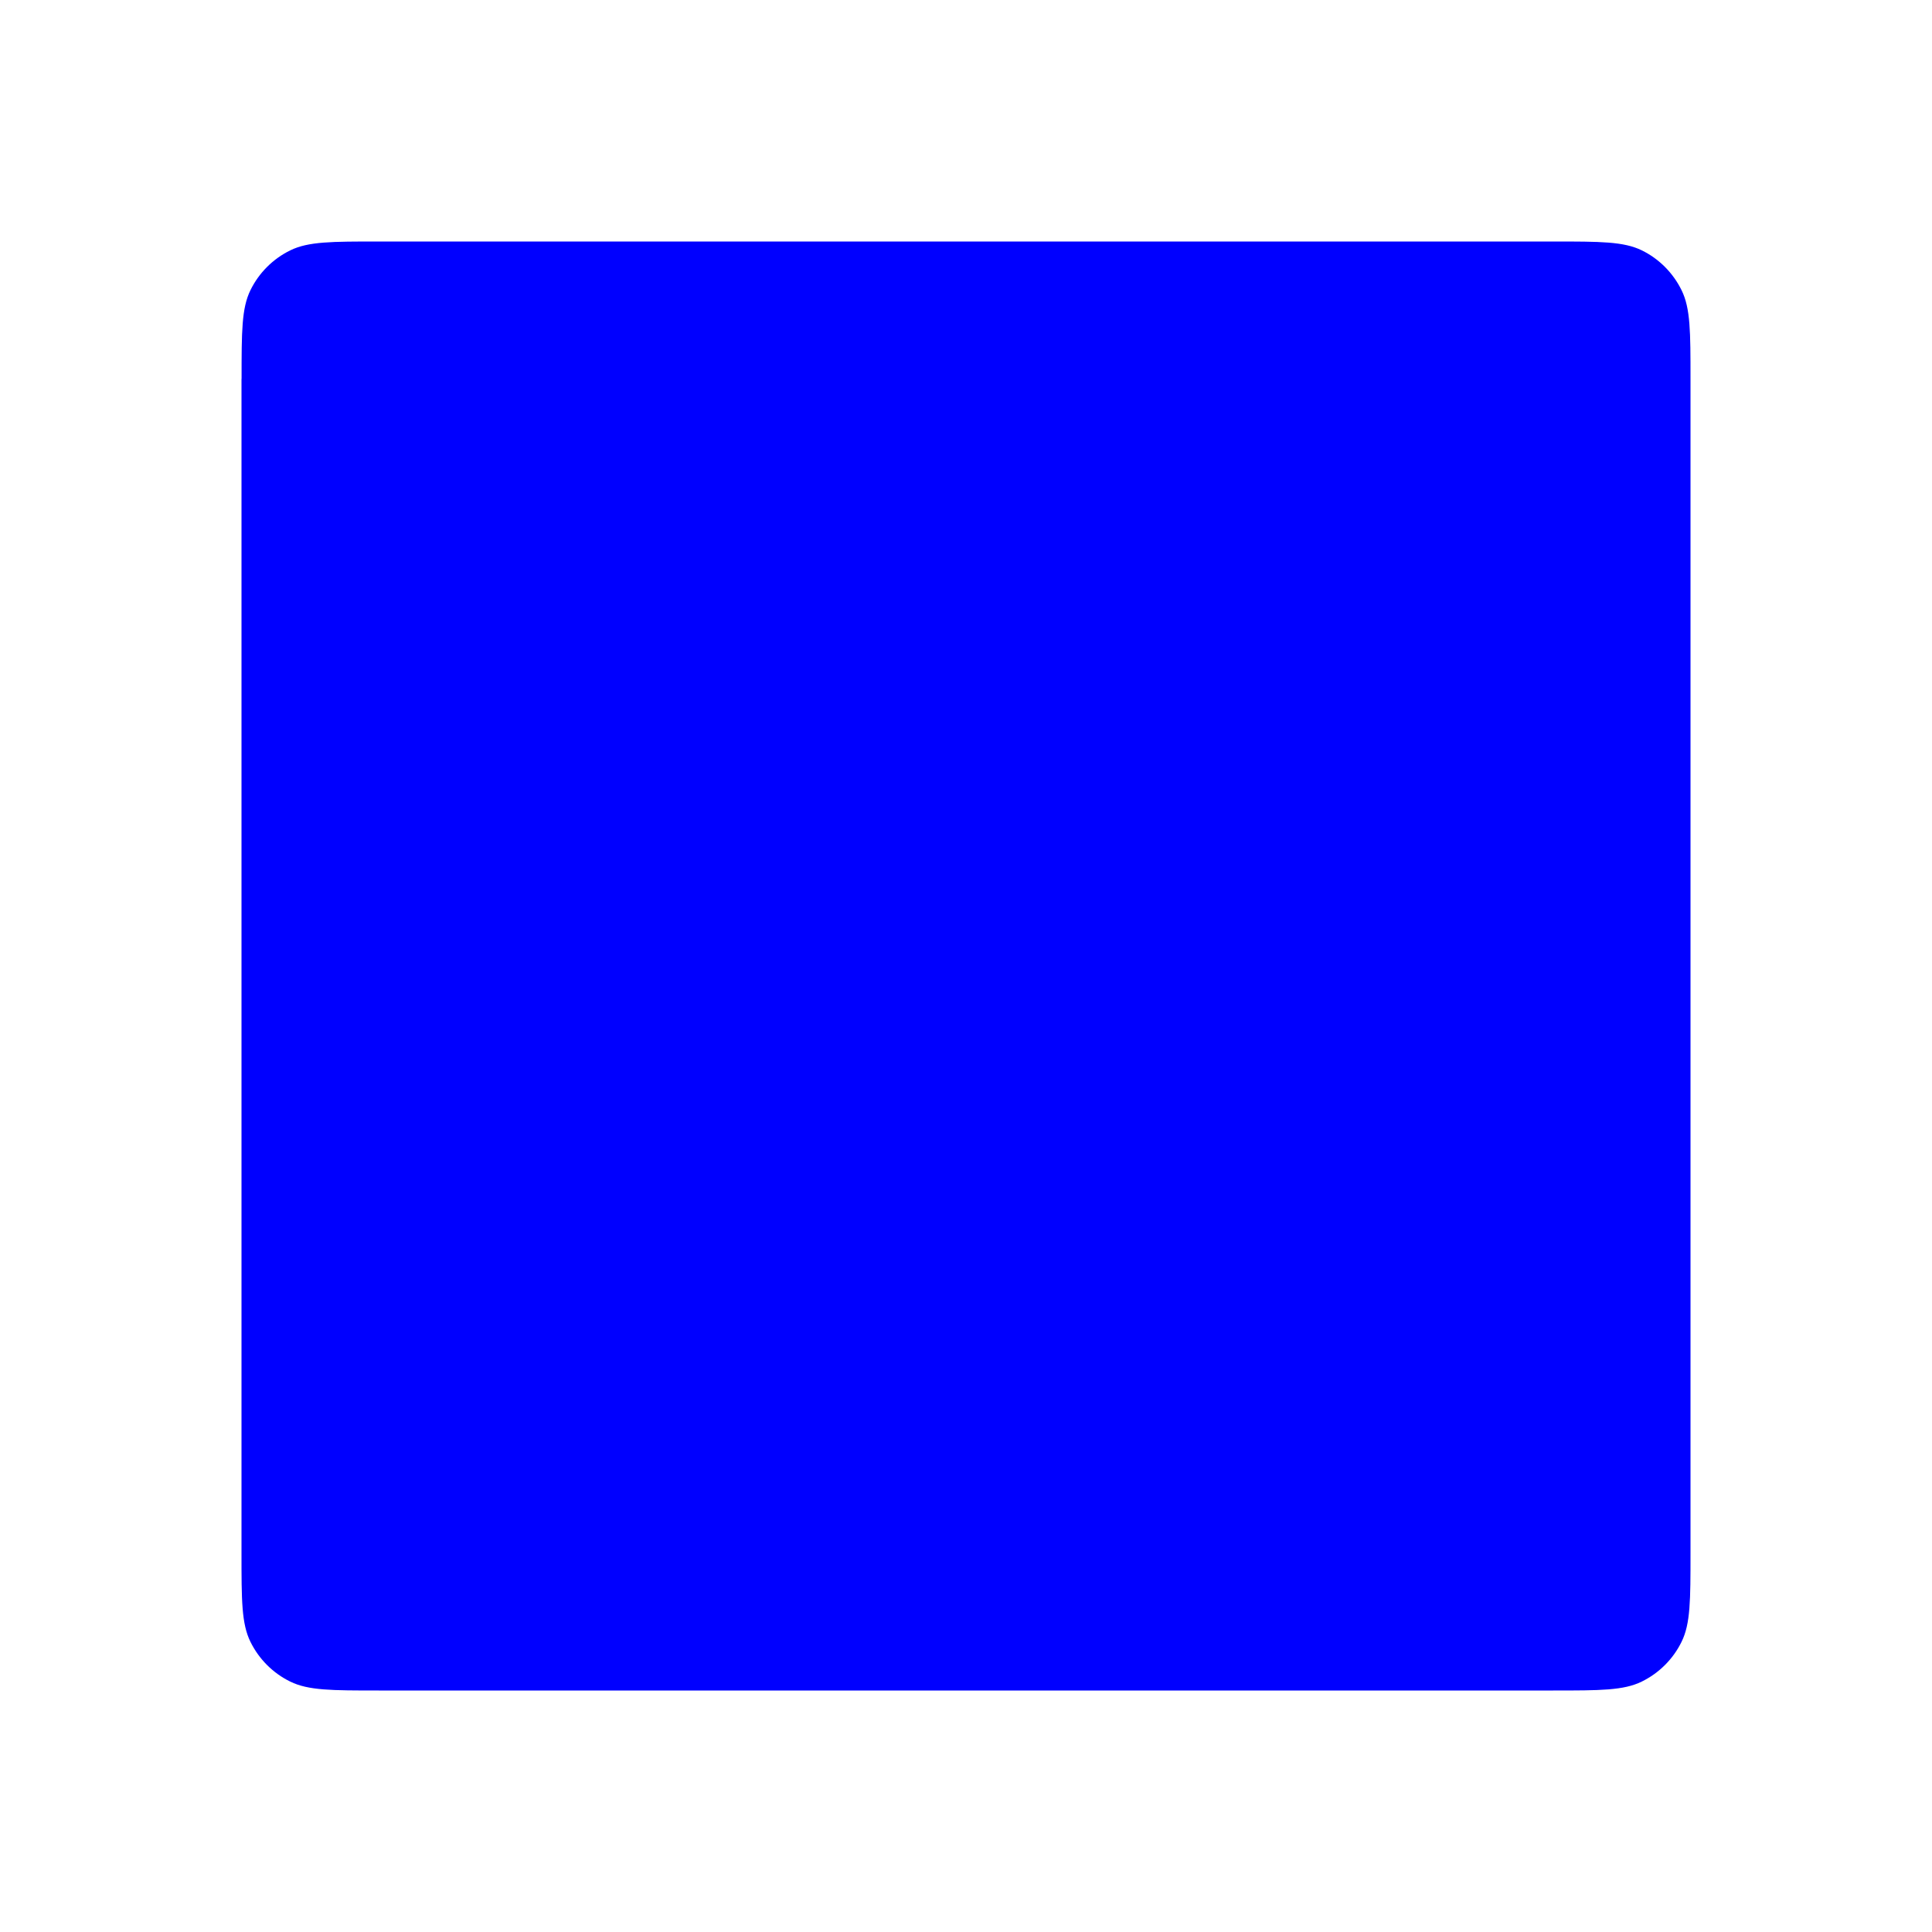
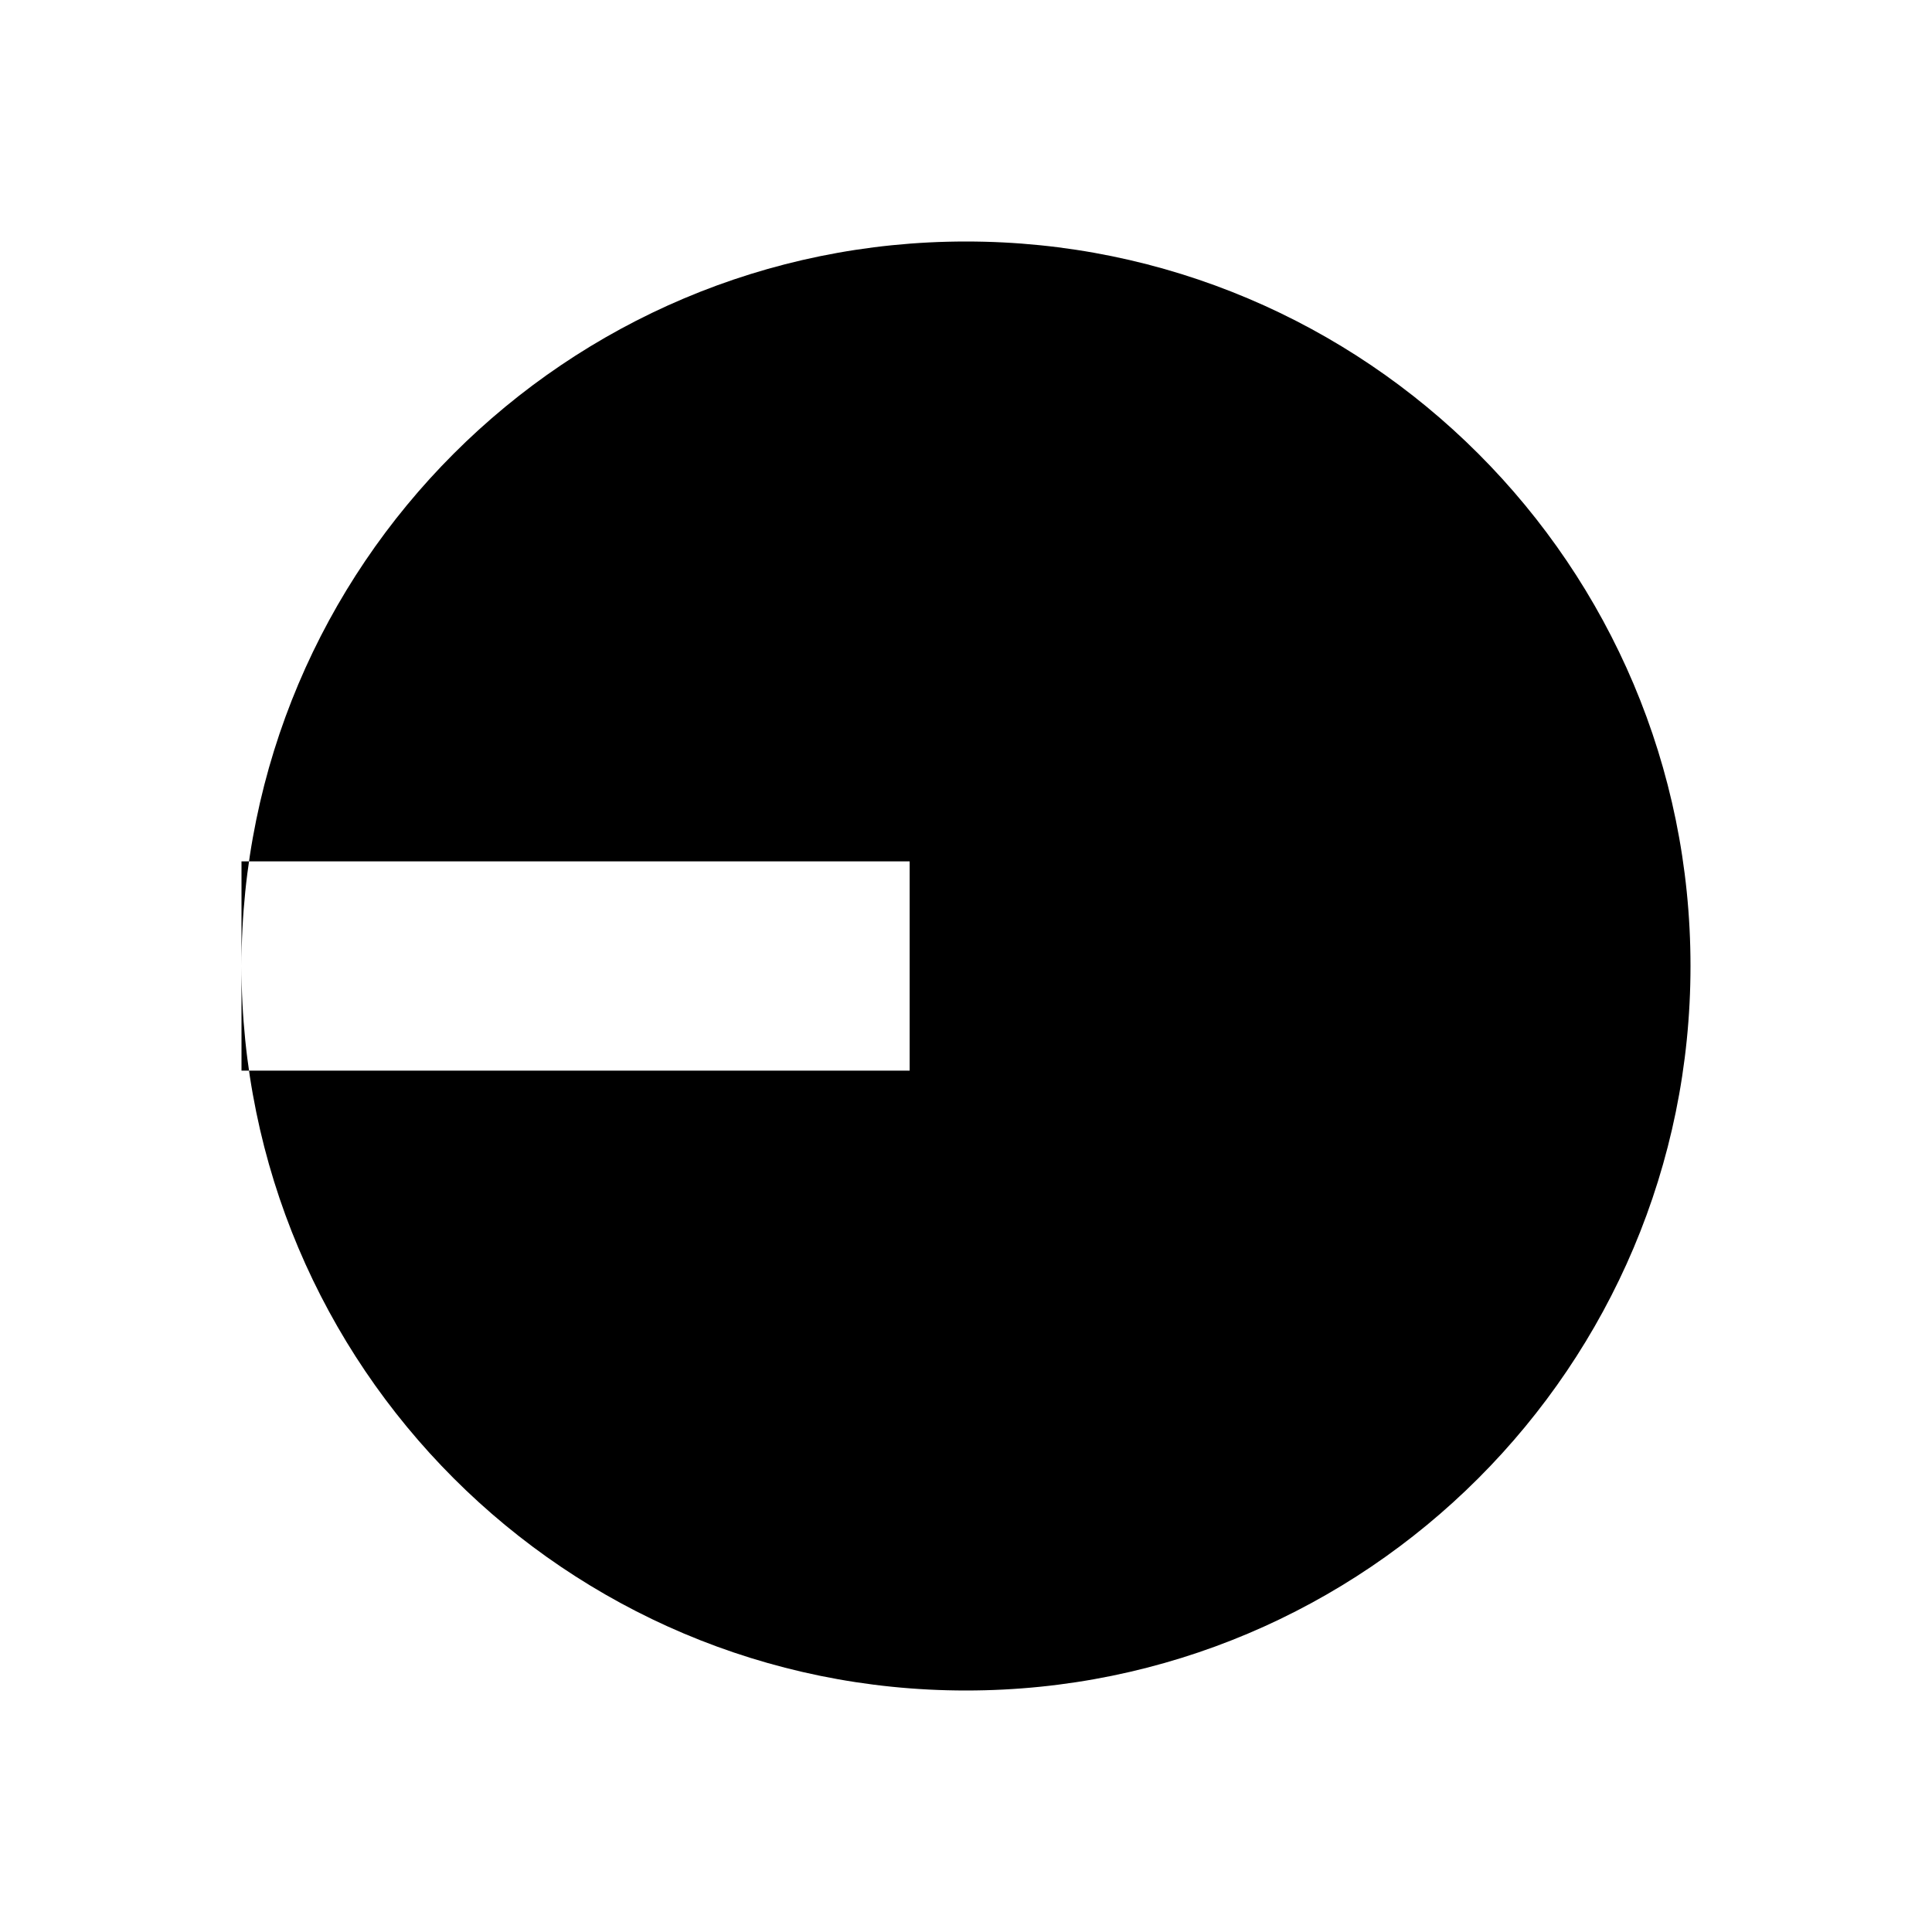
<svg xmlns="http://www.w3.org/2000/svg" width="24" height="24" viewBox="0 0 24 24" fill="none">
-   <path d="M3.001 4.706C3.001 4.121 3.001 3.829 3.111 3.605C3.216 3.39 3.391 3.215 3.606 3.11C3.83 3 4.122 3 4.706 3H19.294C19.879 3 20.17 3 20.395 3.11C20.61 3.215 20.784 3.391 20.889 3.605C21 3.83 21 4.122 21 4.706V19.294C21 19.879 21 20.17 20.889 20.395C20.784 20.61 20.609 20.784 20.395 20.889C20.17 21 19.878 21 19.294 21H4.706C4.121 21 3.83 21 3.605 20.889C3.39 20.784 3.216 20.609 3.111 20.395C3 20.17 3 19.878 3 19.294V4.706H3.001Z" fill="#0000FF" />
+   <path fill-rule="evenodd" clip-rule="evenodd" fill="black" d="M12 21C16.971 21 21 16.971 21 12C21 7.029 16.971 3 12 3C7.029 3 3 7.029 3 12C3 16.971 7.029 21 12 21ZM3 10.7H11.3V13.3H3V10.7Z" />
</svg>
